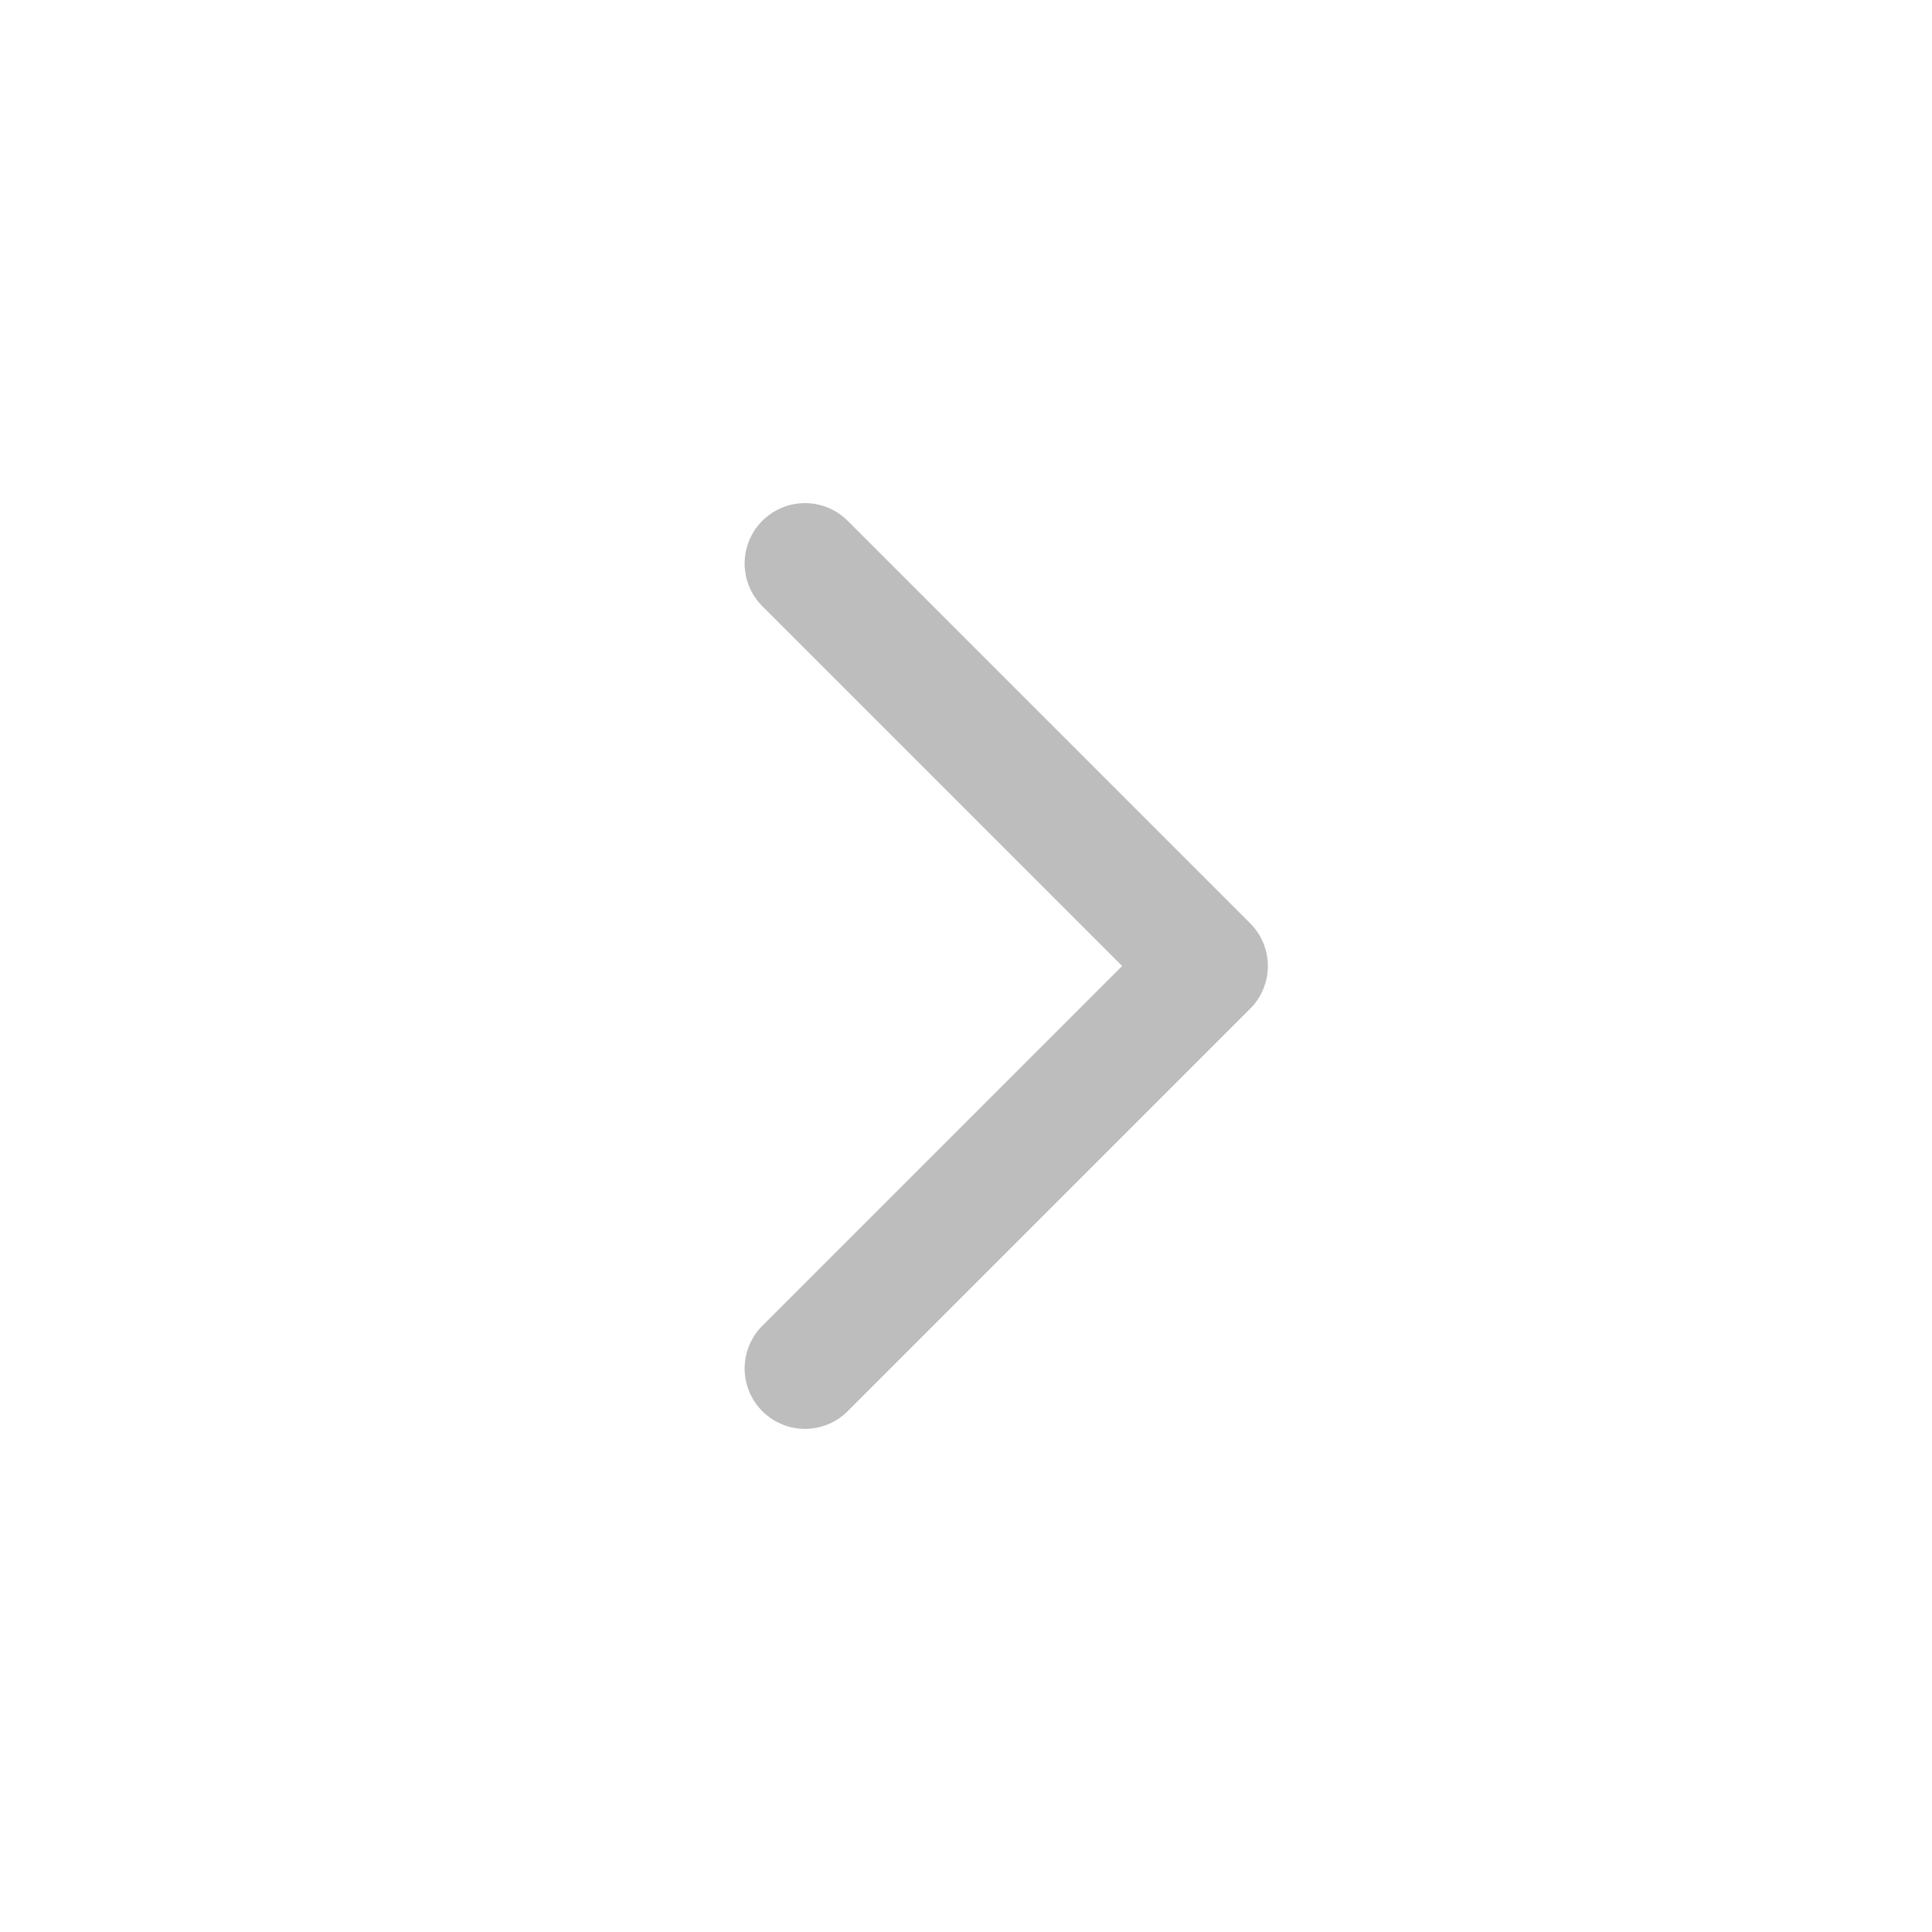
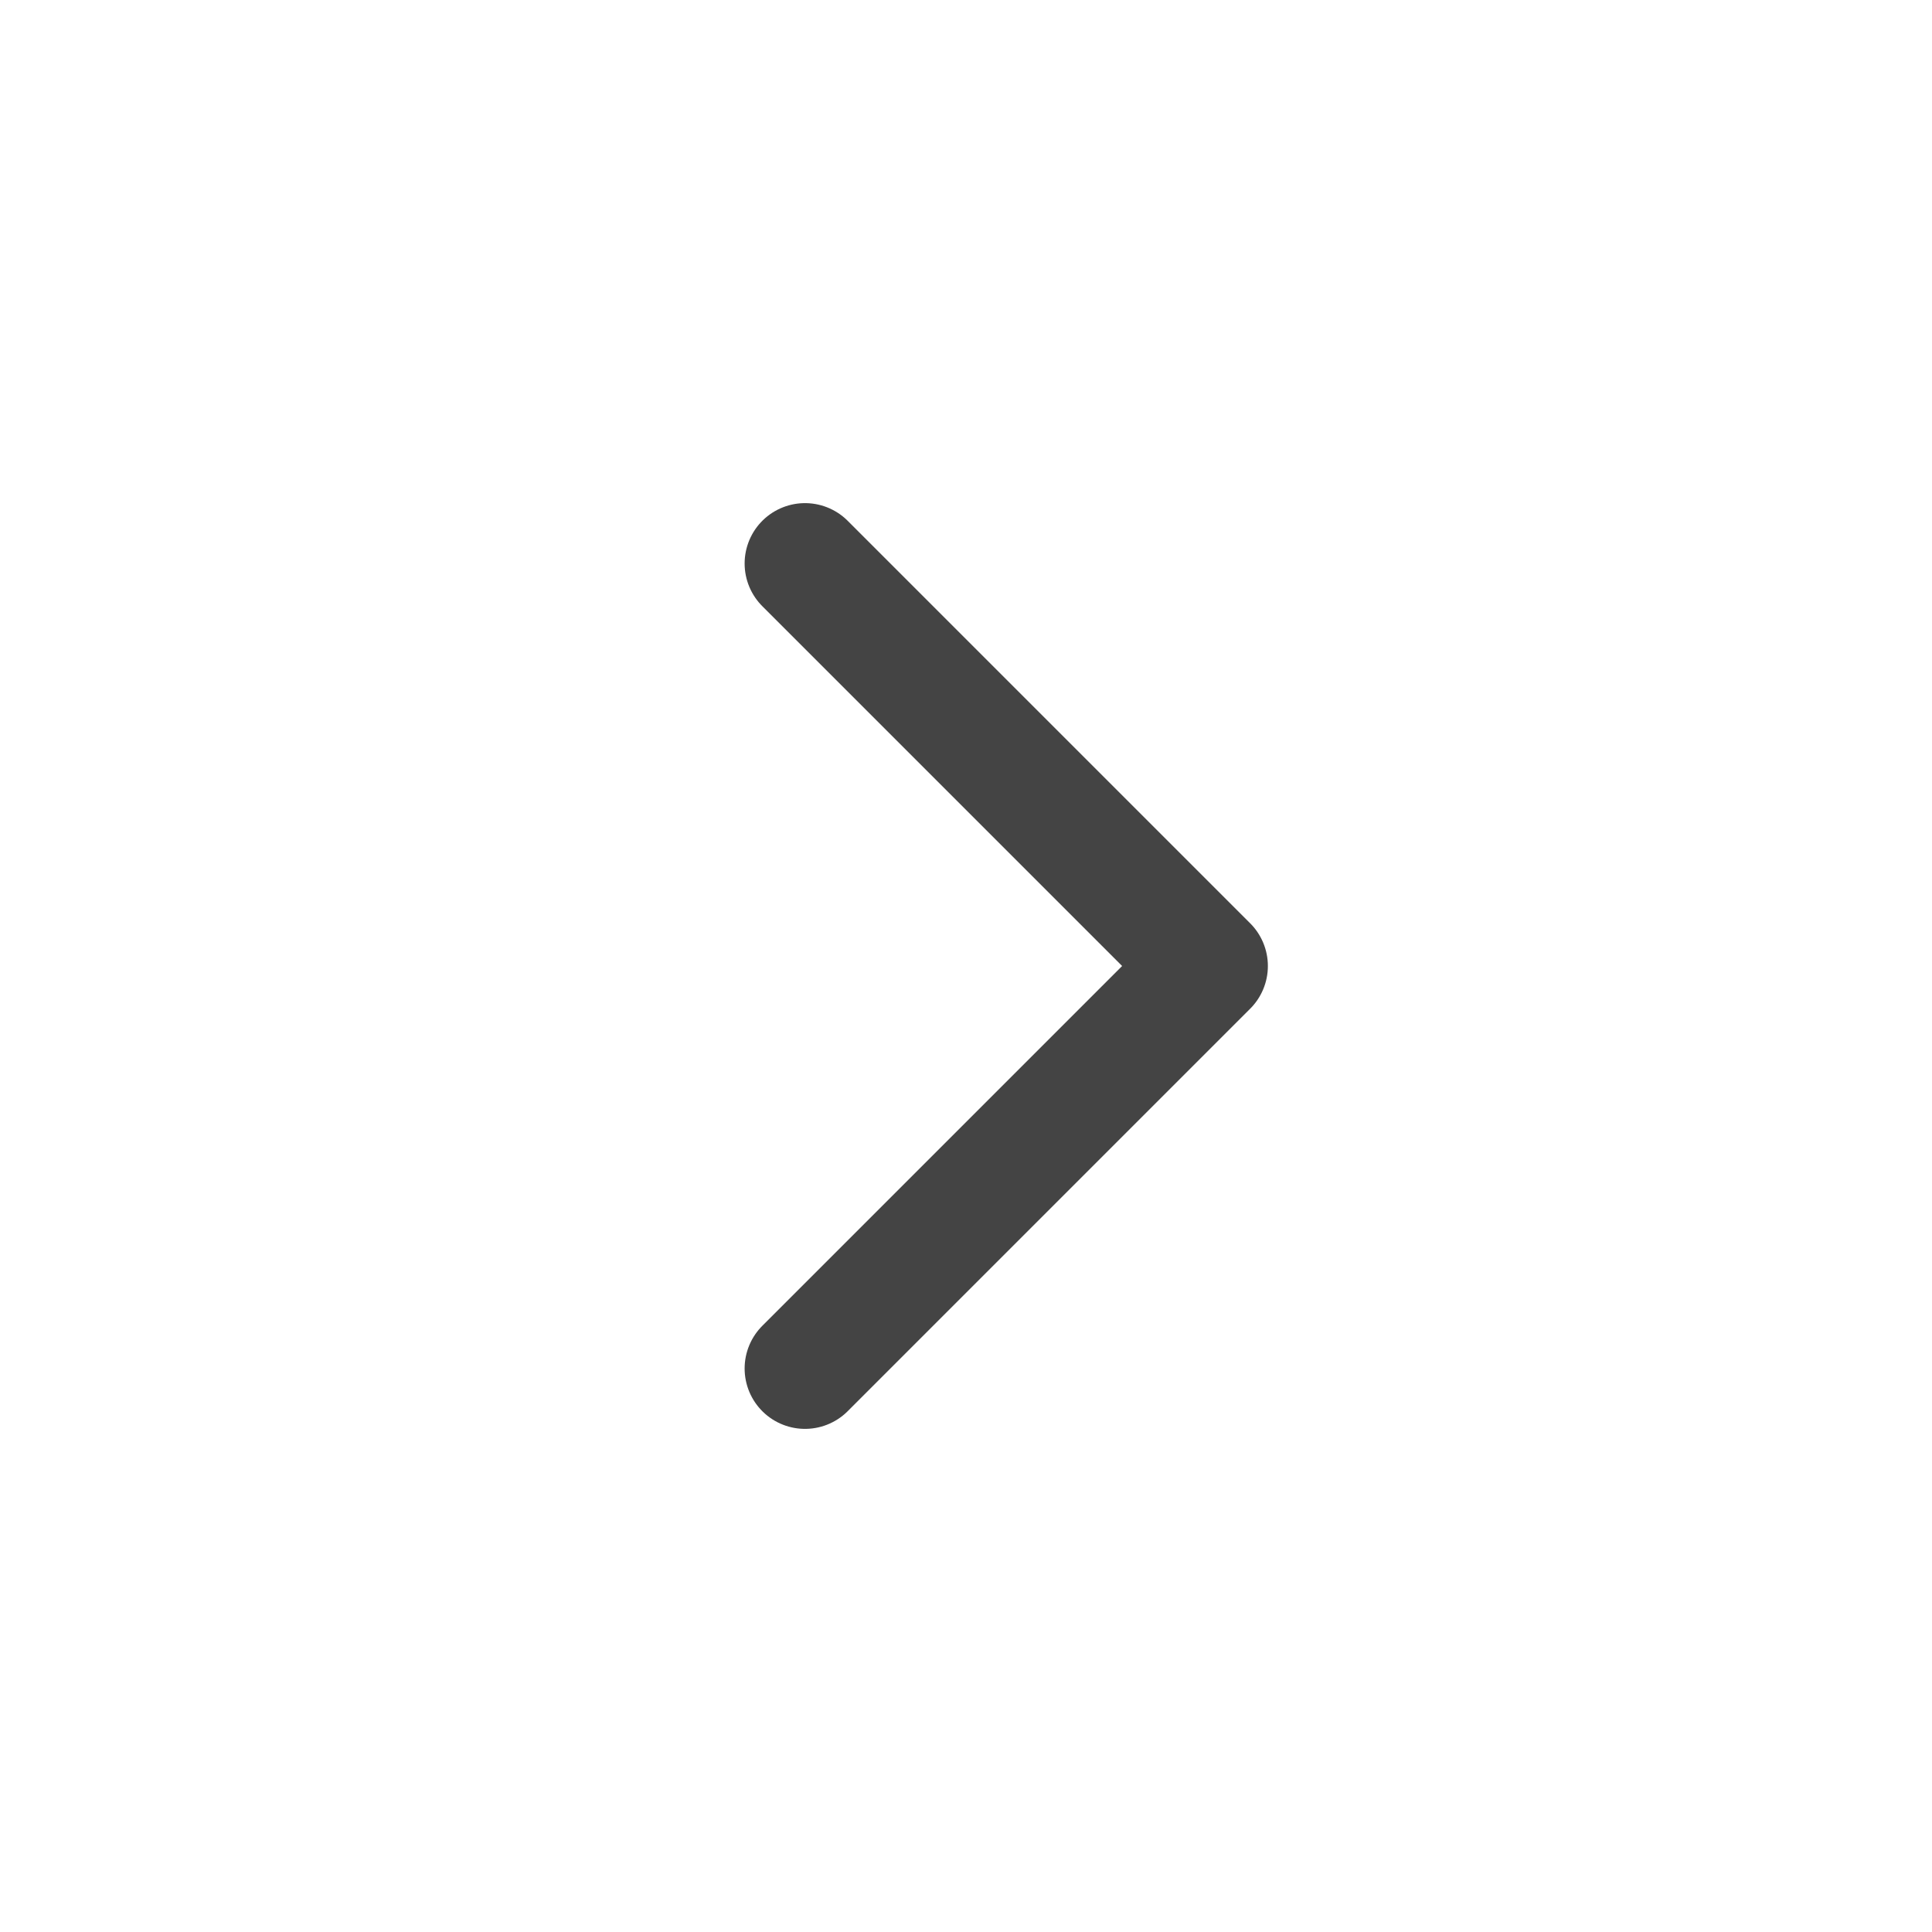
<svg xmlns="http://www.w3.org/2000/svg" width="800px" height="800px" viewBox="0 0 24 24" fill="none">
  <g id="SVGRepo_bgCarrier" stroke-width="0" />
  <g id="SVGRepo_tracerCarrier" stroke-linecap="round" stroke-linejoin="round" />
  <g id="SVGRepo_iconCarrier">
-     <path d="M10 7L15 12L10 17" stroke="rgb(189, 189, 189)" stroke-width="1.5" stroke-linecap="round" stroke-linejoin="round" />
+     <path d="M10 7L15 12L10 17" stroke="#444" stroke-width="1.5" stroke-linecap="round" stroke-linejoin="round" />
  </g>
</svg>
